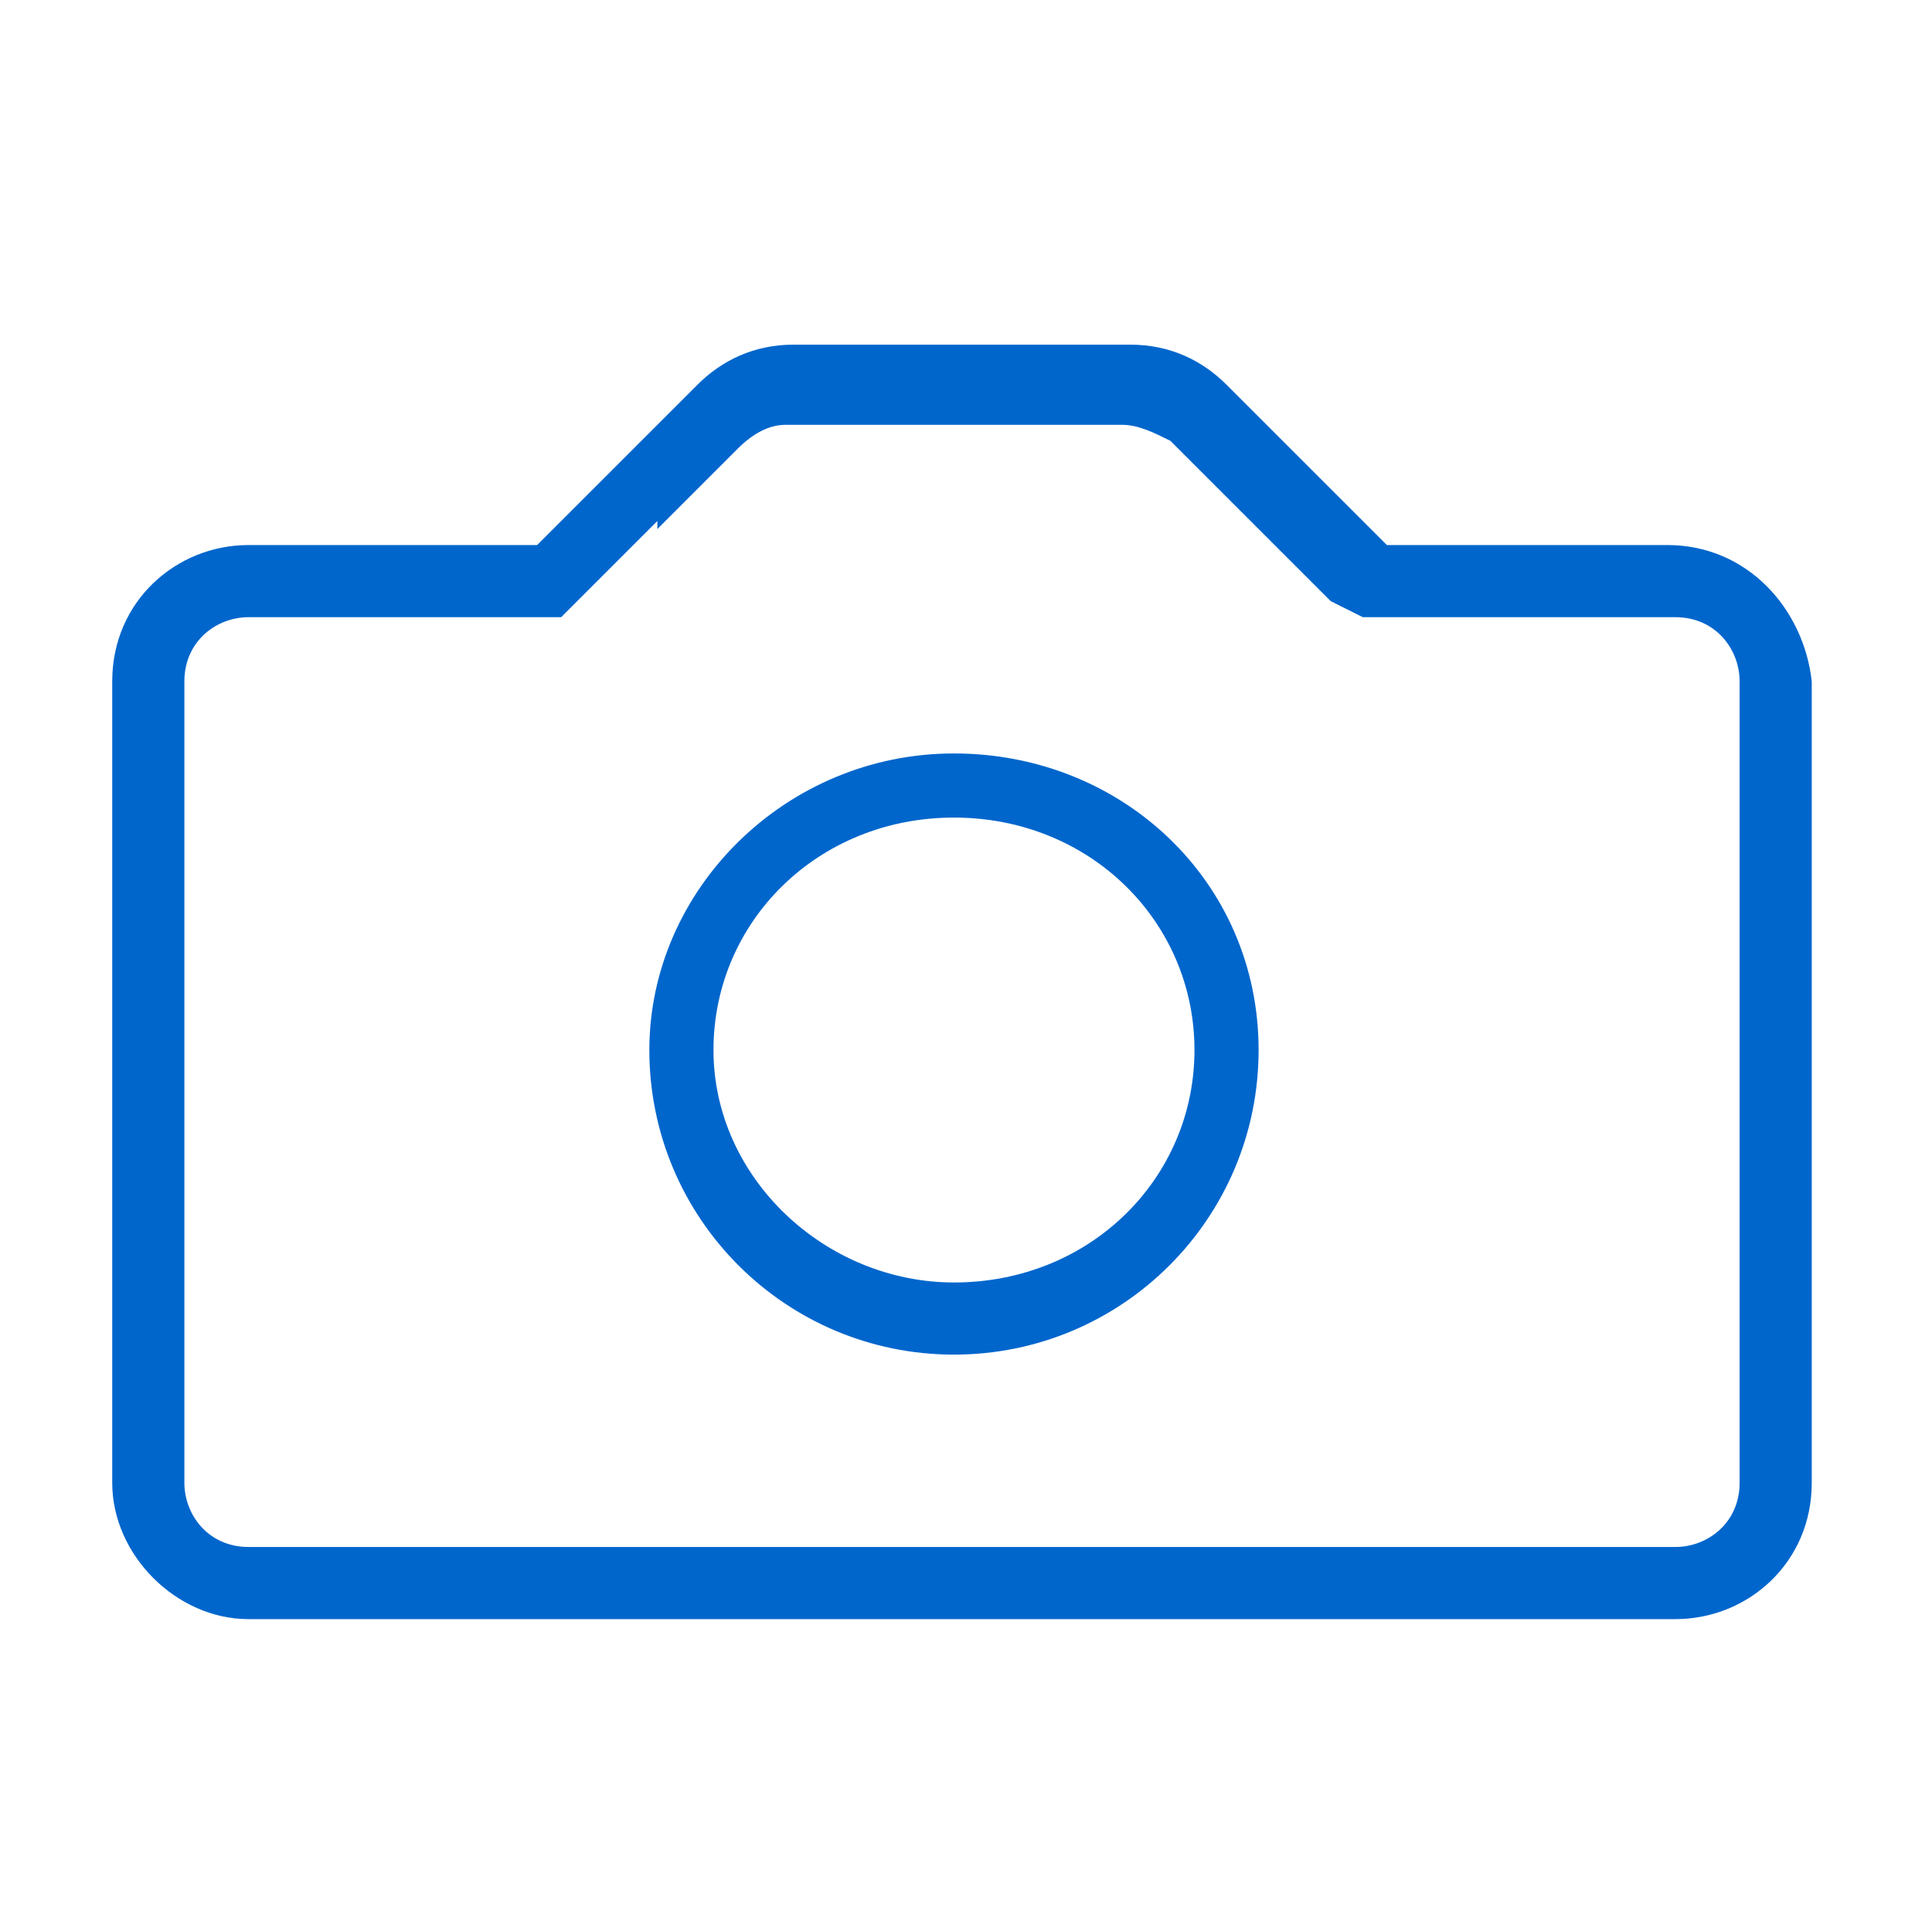
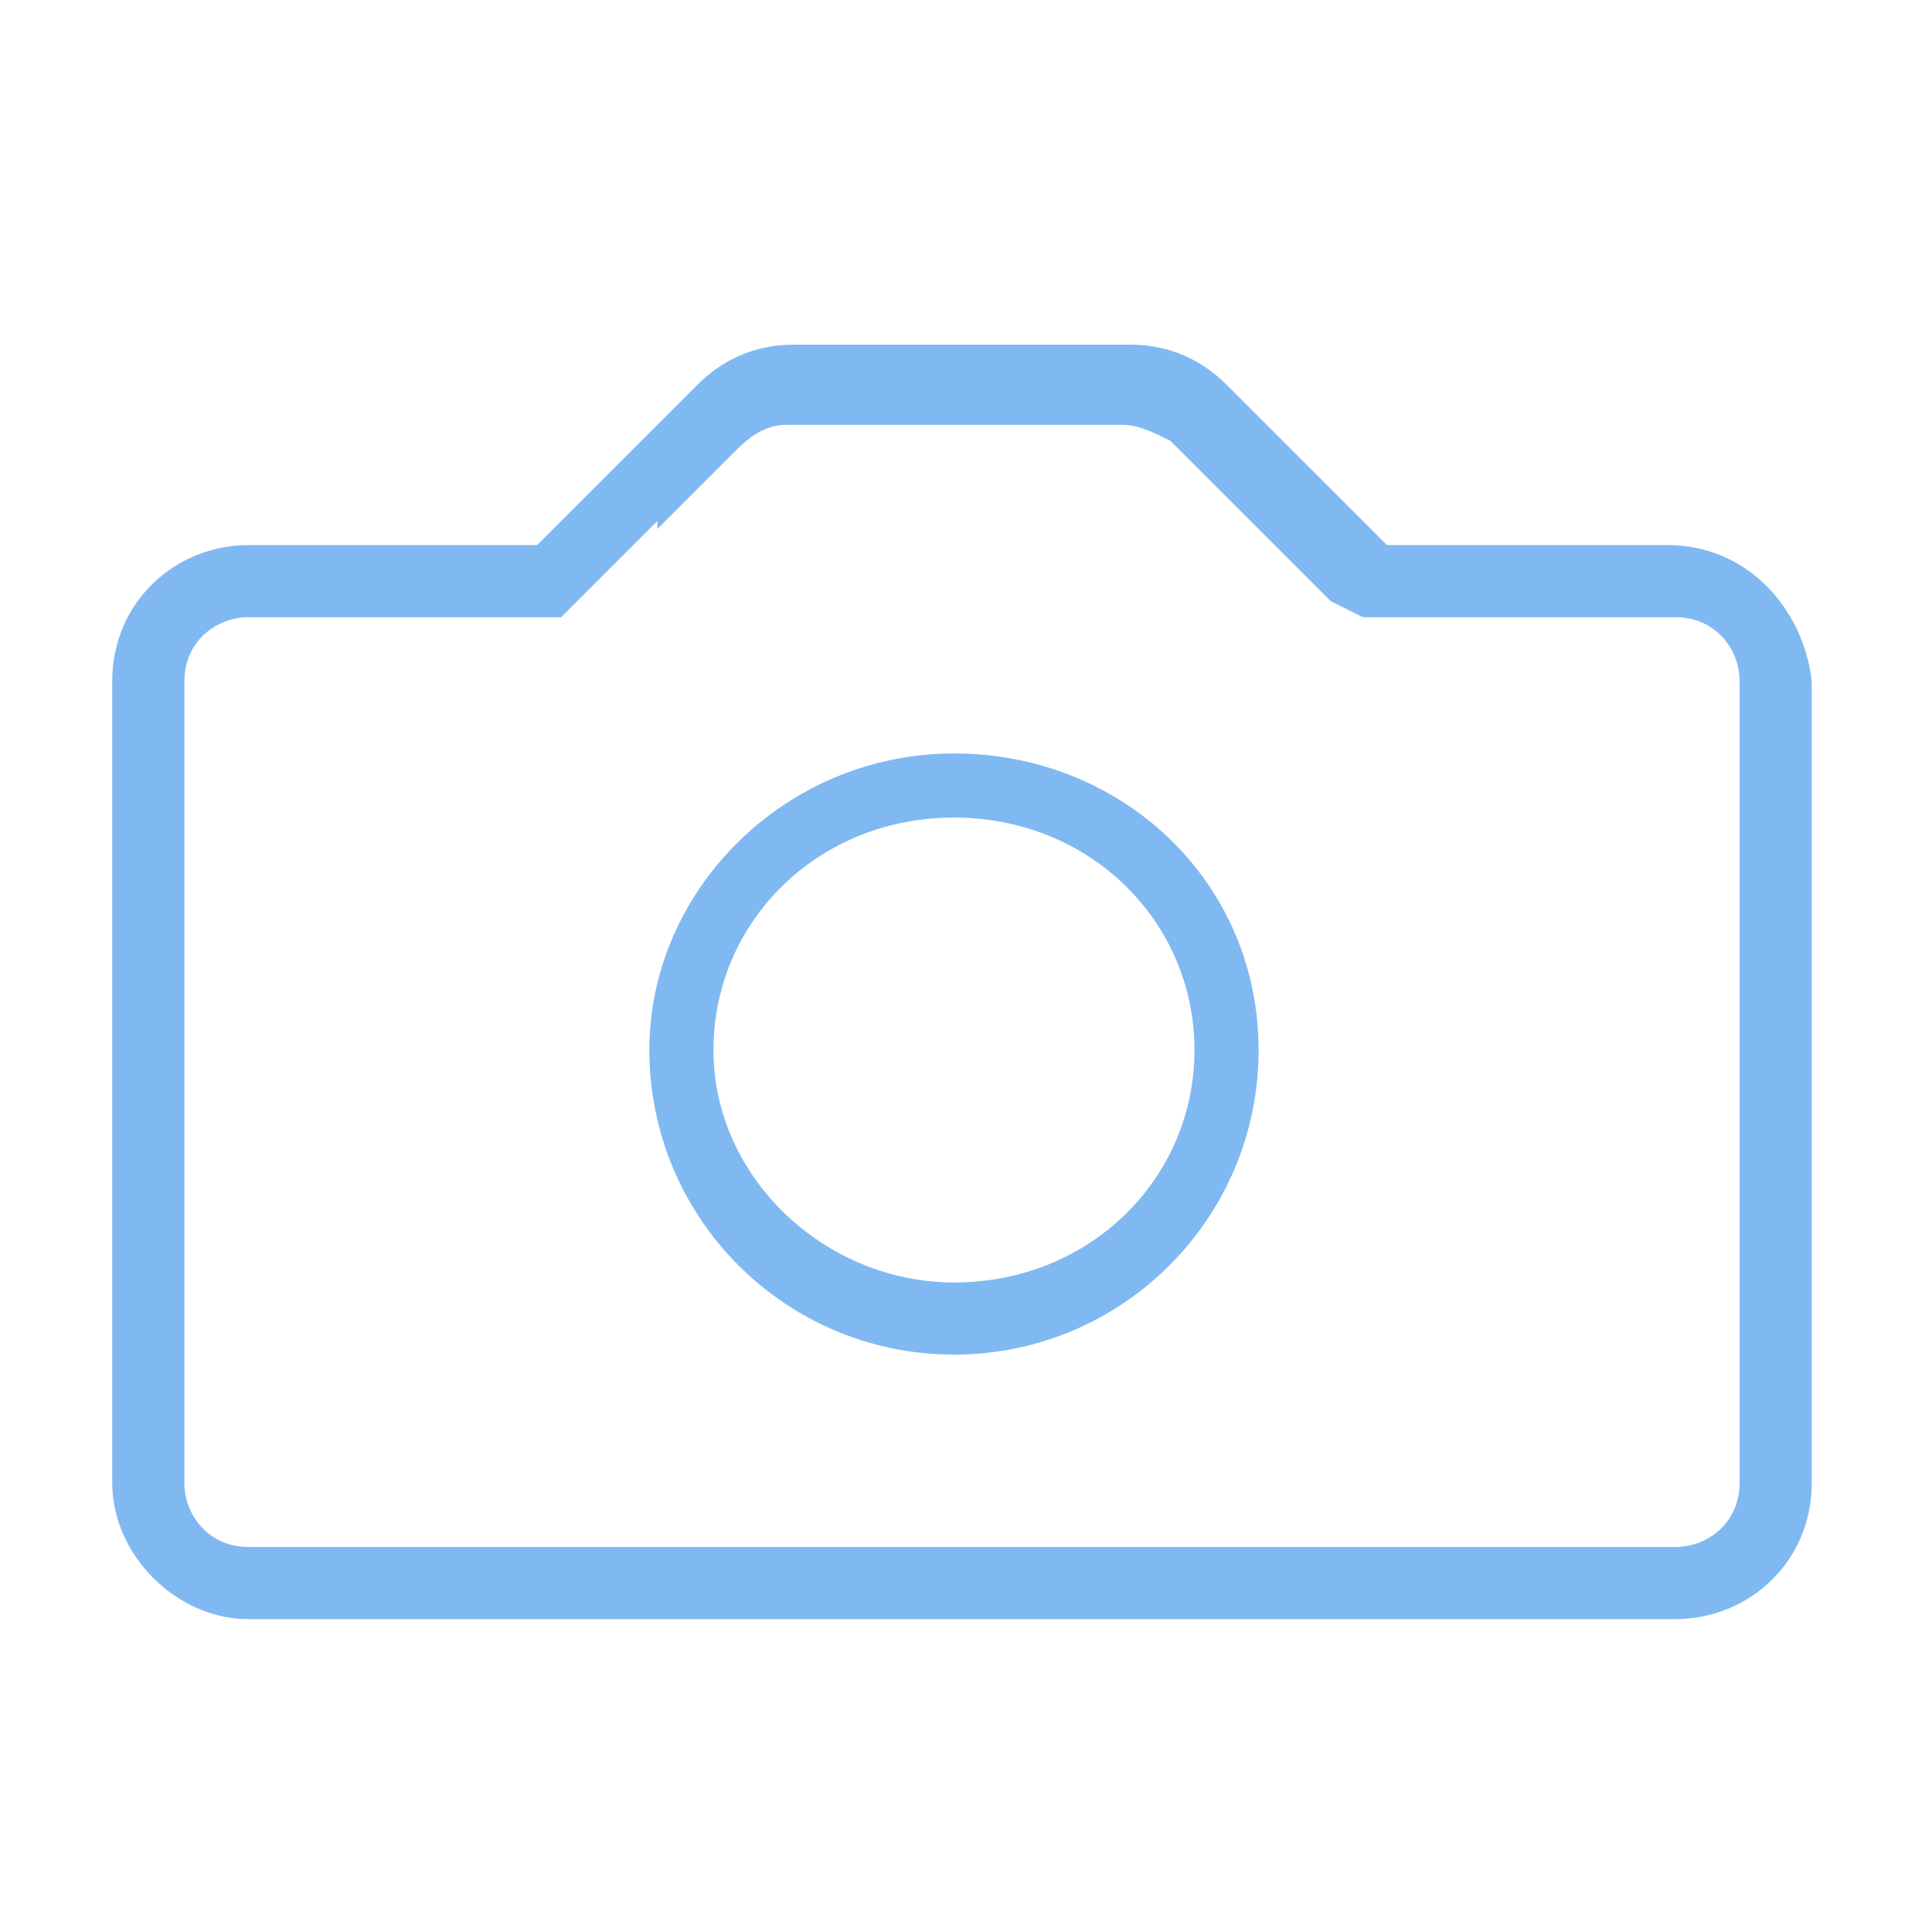
<svg xmlns="http://www.w3.org/2000/svg" version="1.1" id="Layer_1" x="0px" y="0px" viewBox="0 0 24.1 24" style="enable-background:new 0 0 24.1 24;" xml:space="preserve">
  <style type="text/css">
- 	.st0{fill:#0066CC;}
+ 	.st0{fill:#80B9F2;}
</style>
  <g>
-     <path class="st0" d="M20.8,6.8h-3.5l-2-2c0,0,0,0,0,0l0,0l0,0c-0.3-0.3-0.7-0.5-1.2-0.5H9.9c-0.5,0-0.9,0.2-1.2,0.5l0,0l-2,2H3.1   c-0.9,0-1.7,0.7-1.7,1.7v10c0,0.9,0.8,1.7,1.7,1.7h17.8c0.9,0,1.7-0.7,1.7-1.7v-10C22.5,7.6,21.8,6.8,20.8,6.8z M21.7,18.5   c0,0.5-0.4,0.8-0.8,0.8H3.1c-0.5,0-0.8-0.4-0.8-0.8v-10c0-0.5,0.4-0.8,0.8-0.8h3.6H7l0.2-0.2l1-1l0,0.1l1-1   c0.2-0.2,0.4-0.3,0.6-0.3h4.2c0.2,0,0.4,0.1,0.6,0.2l2,2L17,7.7h0.4h3.5c0.5,0,0.8,0.4,0.8,0.8V18.5L21.7,18.5z" />
-     <path class="st0" d="M11.9,9.4c-2.1,0-3.8,1.7-3.8,3.7c0,2.1,1.7,3.8,3.8,3.8c2.1,0,3.8-1.7,3.8-3.8S14,9.4,11.9,9.4z M11.9,16   c-1.6,0-3-1.3-3-2.9s1.3-2.9,3-2.9s3,1.3,3,2.9S13.6,16,11.9,16z" />
+     <g>
+       <path class="st0" d="M20.8,6.8h-3.5l-2-2l0,0l0,0l0,0c-0.3-0.3-0.7-0.5-1.2-0.5H9.9C9.4,4.3,9,4.5,8.7,4.8l0,0l-2,2H3.1    c-0.9,0-1.7,0.7-1.7,1.7v10c0,0.9,0.8,1.7,1.7,1.7h17.8c0.9,0,1.7-0.7,1.7-1.7v-10C22.5,7.6,21.8,6.8,20.8,6.8z M21.7,18.5    c0,0.5-0.4,0.8-0.8,0.8H3.1c-0.5,0-0.8-0.4-0.8-0.8v-10c0-0.5,0.4-0.8,0.8-0.8h3.6H7l0.2-0.2l1-1v0.1l1-1c0.2-0.2,0.4-0.3,0.6-0.3    H14c0.2,0,0.4,0.1,0.6,0.2l2,2L17,7.7h0.4h3.5c0.5,0,0.8,0.4,0.8,0.8L21.7,18.5L21.7,18.5z" />
+       <path class="st0" d="M11.9,9.4c-2.1,0-3.8,1.7-3.8,3.7c0,2.1,1.7,3.8,3.8,3.8s3.8-1.7,3.8-3.8S14,9.4,11.9,9.4z M11.9,16    c-1.6,0-3-1.3-3-2.9s1.3-2.9,3-2.9s3,1.3,3,2.9S13.6,16,11.9,16z" />
+     </g>
  </g>
</svg>
